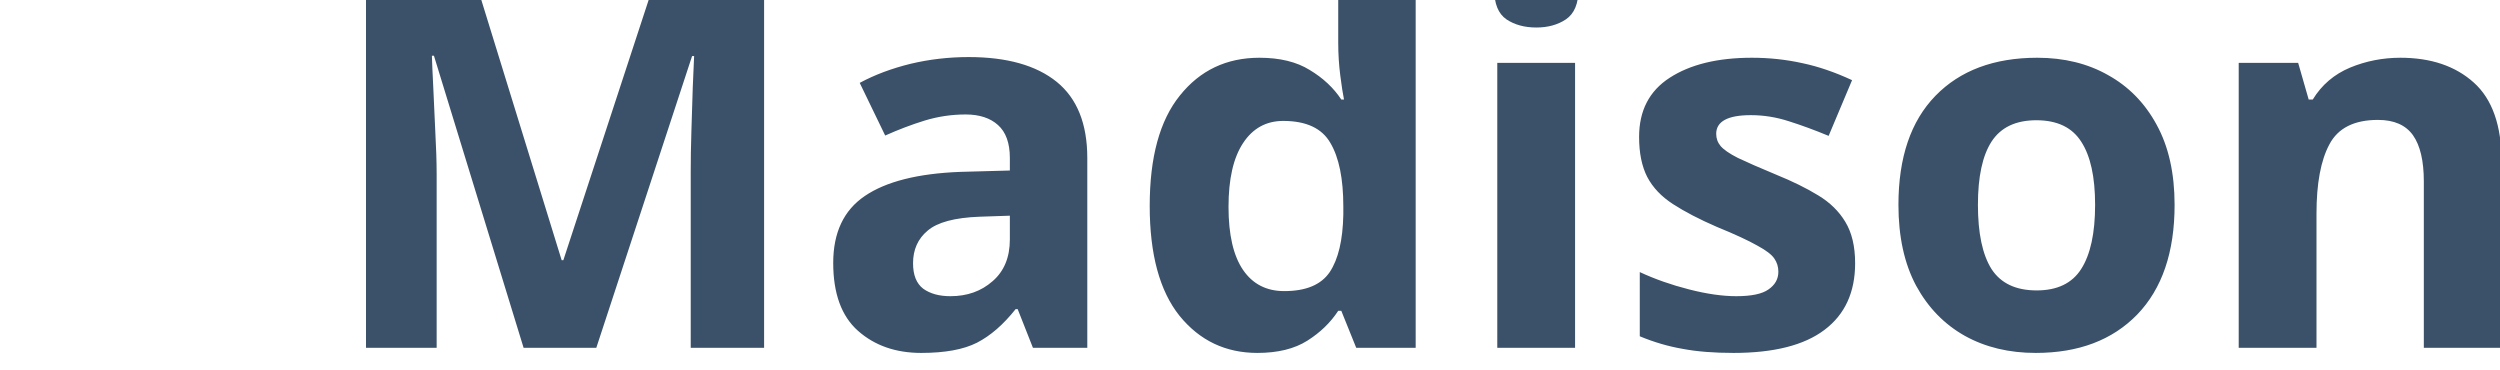
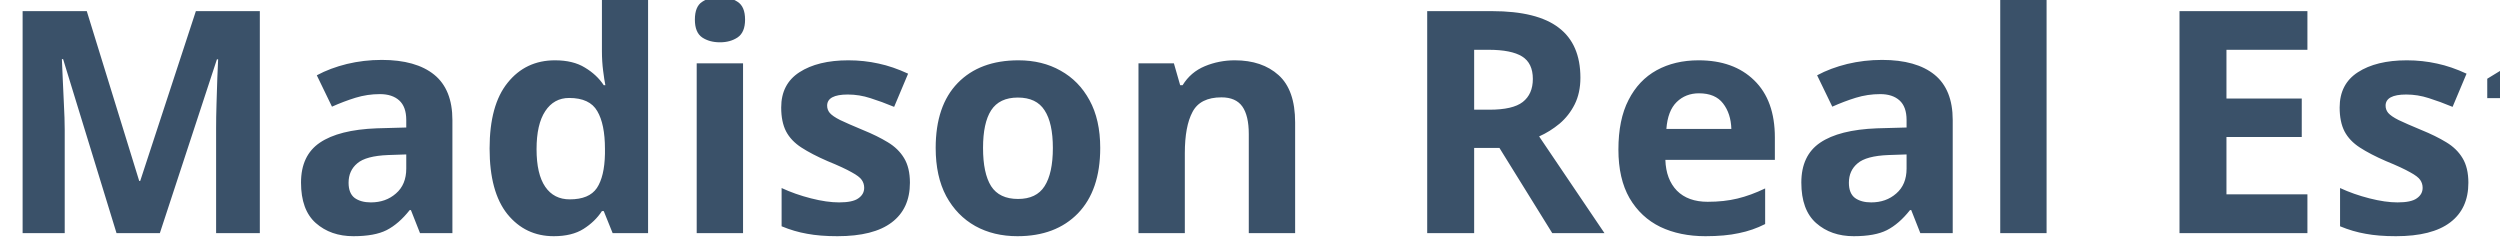
- <svg xmlns="http://www.w3.org/2000/svg" width="115px" height="17px" viewBox="0 0 115 17" version="1.1">
+ <svg xmlns="http://www.w3.org/2000/svg" width="193px" height="19px" viewBox="0 0 193 19" version="1.1">
  <defs />
  <g id="Page-1" stroke="none" stroke-width="1" fill="none" fill-rule="evenodd" font-size="24" font-family="CormorantGaramond-Bold, Cormorant Garamond" font-weight="bold">
-     <text id="Madison." fill="#3A5169">
-       <tspan x="14.68" y="16">Madison.</tspan>
+     <text id="Madison-Real-Estate" fill="#3A5169">
+       <tspan x="-0.412" y="18">Madison Real Estate</tspan>
    </text>
  </g>
</svg>
